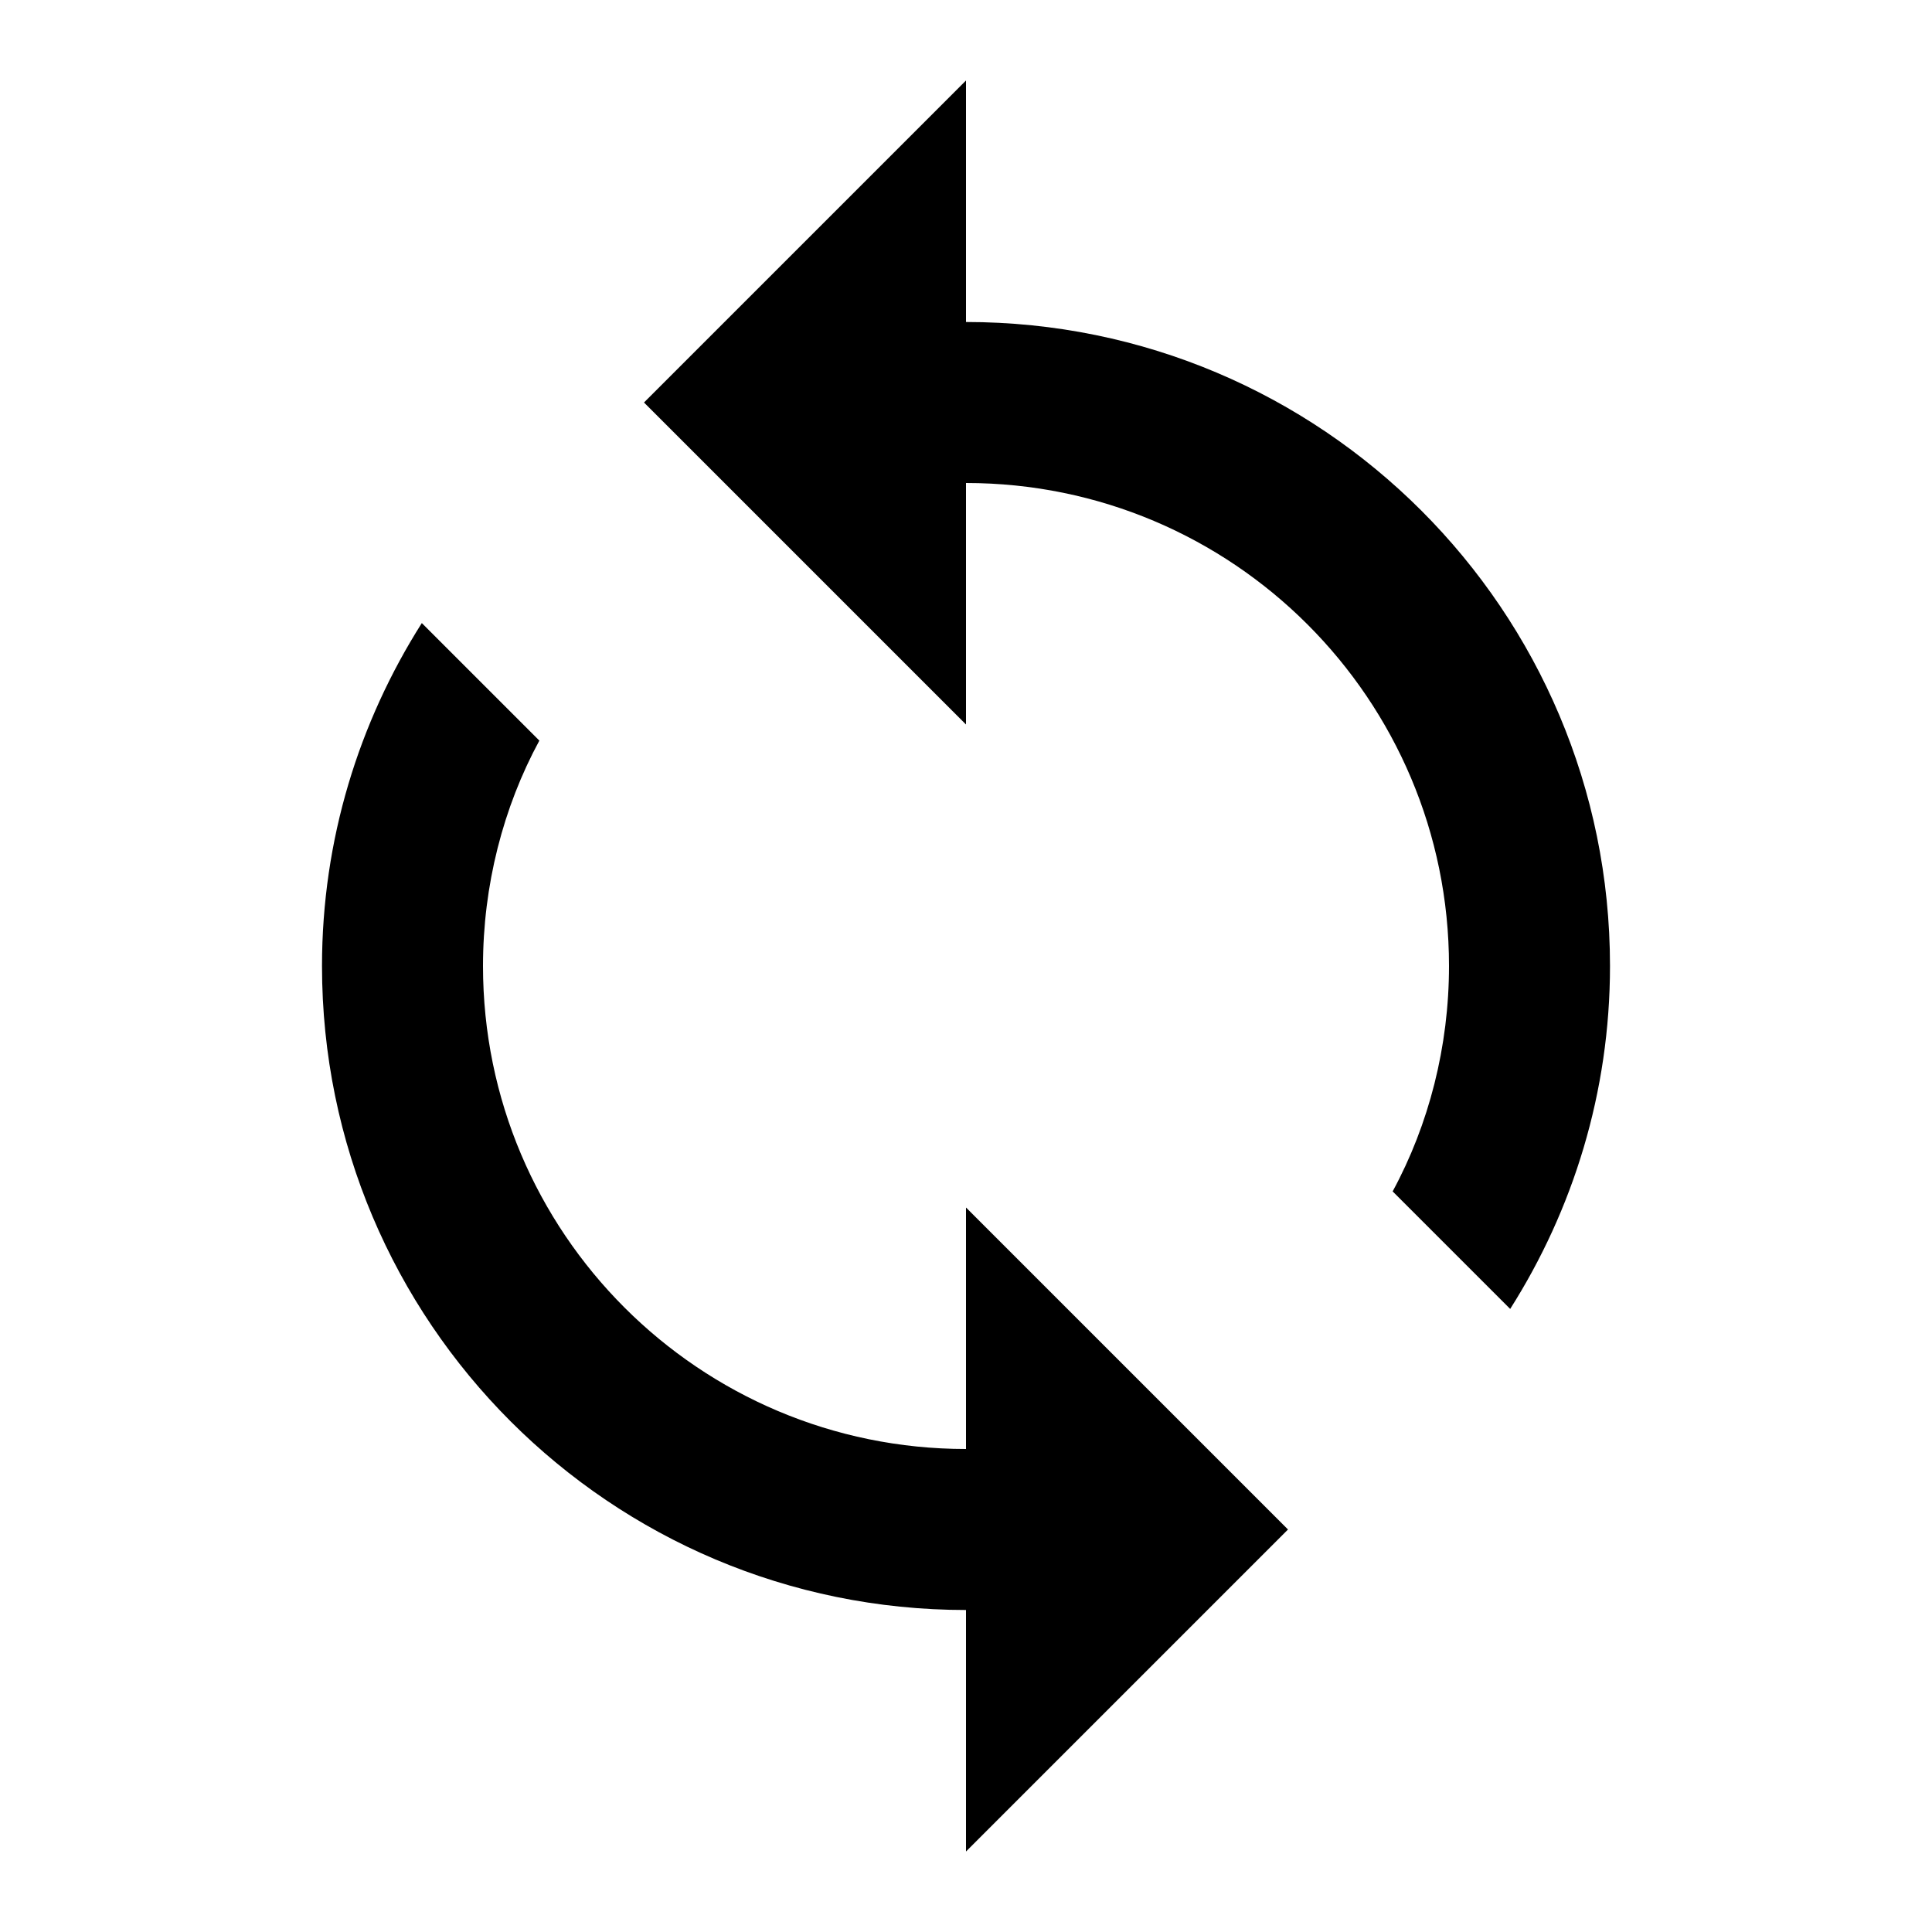
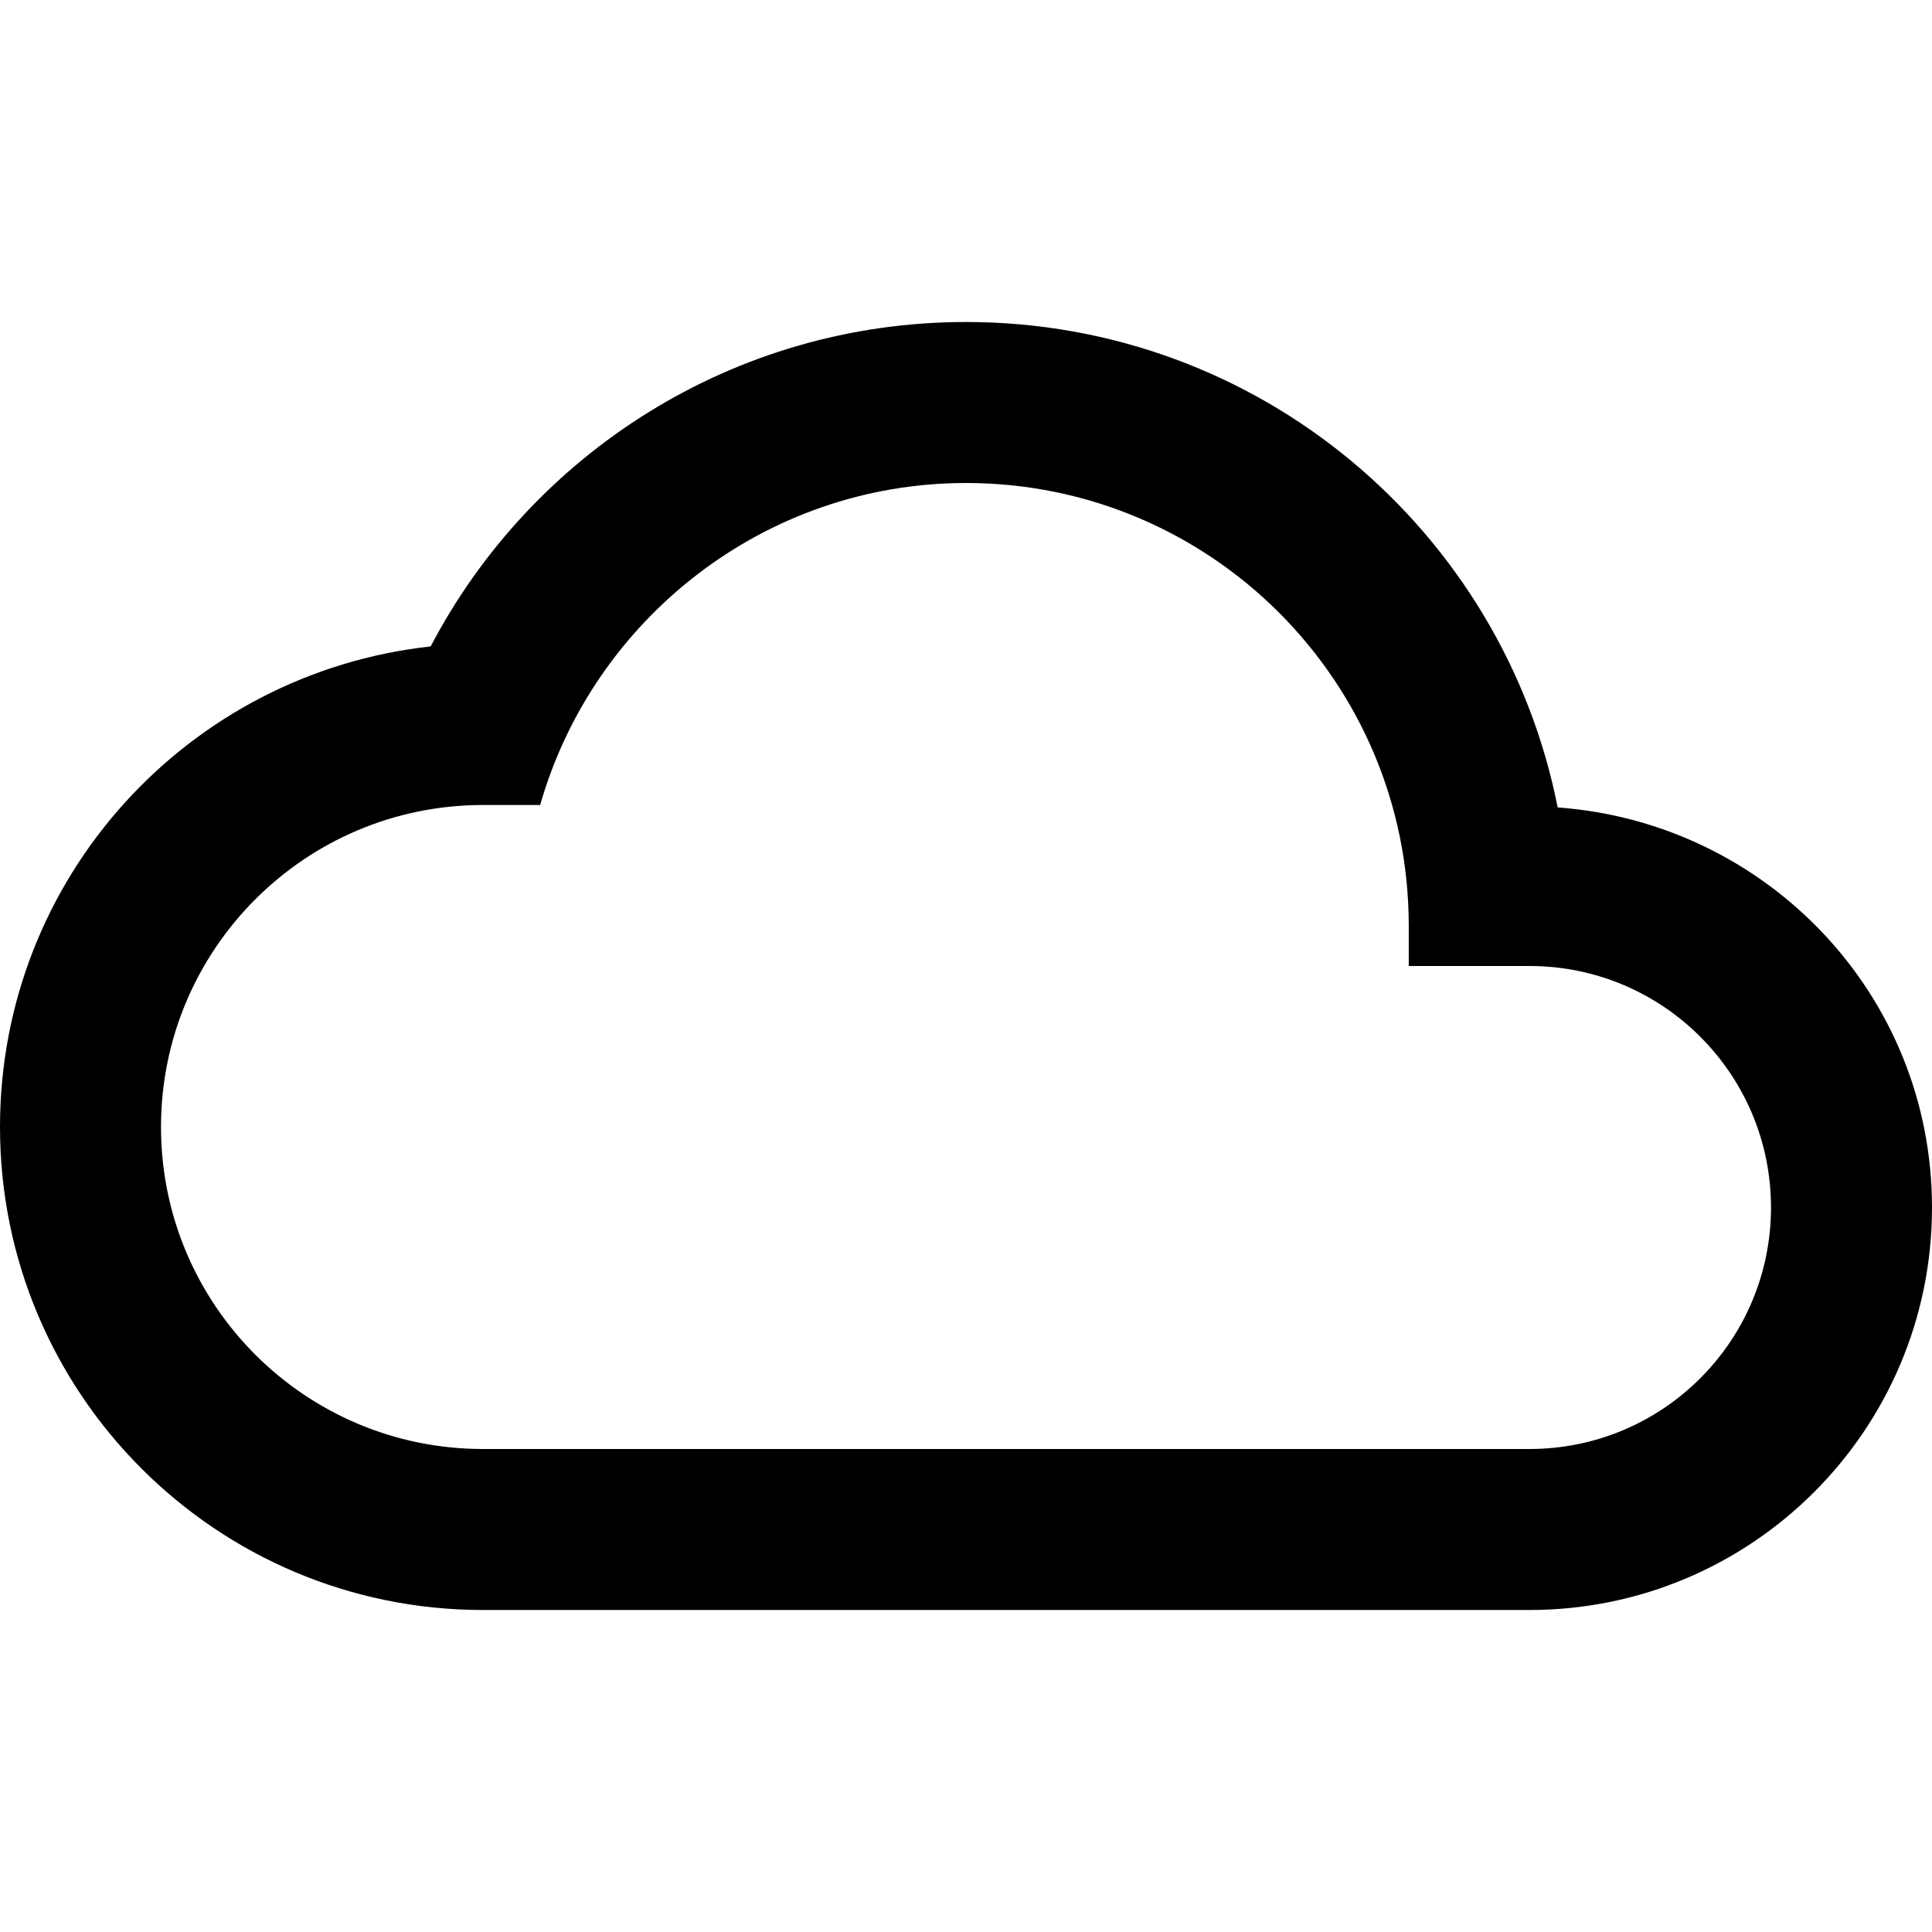
<svg xmlns="http://www.w3.org/2000/svg" version="1.1" width="24" height="24" viewBox="0 0 24.00 24.00">
-   <path d="M12,18A6,6 0 0,1 6,12C6,11 6.25,10.03 6.7,9.2L5.24,7.74C4.46,8.97 4,10.43 4,12A8,8 0 0,0 12,20V23L16,19L12,15M12,4V1L8,5L12,9V6A6,6 0 0,1 18,12C18,13 17.75,13.97 17.3,14.8L18.76,16.26C19.54,15.03 20,13.57 20,12A8,8 0 0,0 12,4Z" />
+   <path d="M19,18H6A4,4 0 0,1 2,14A4,4 0 0,1 6,10H6.71C7.37,7.69 9.5,6 12,6A5.5,5.5 0 0,1 17.5,11.5V12H19A3,3 0 0,1 22,15A3,3 0 0,1 19,18M19.35,10.03C18.67,6.59 15.64,4 12,4C9.11,4 6.6,5.64 5.35,8.03C2.34,8.36 0,10.9 0,14A6,6 0 0,0 6,20H19A5,5 0 0,0 24,15C24,12.36 21.95,10.22 19.35,10.03Z" />
</svg>
